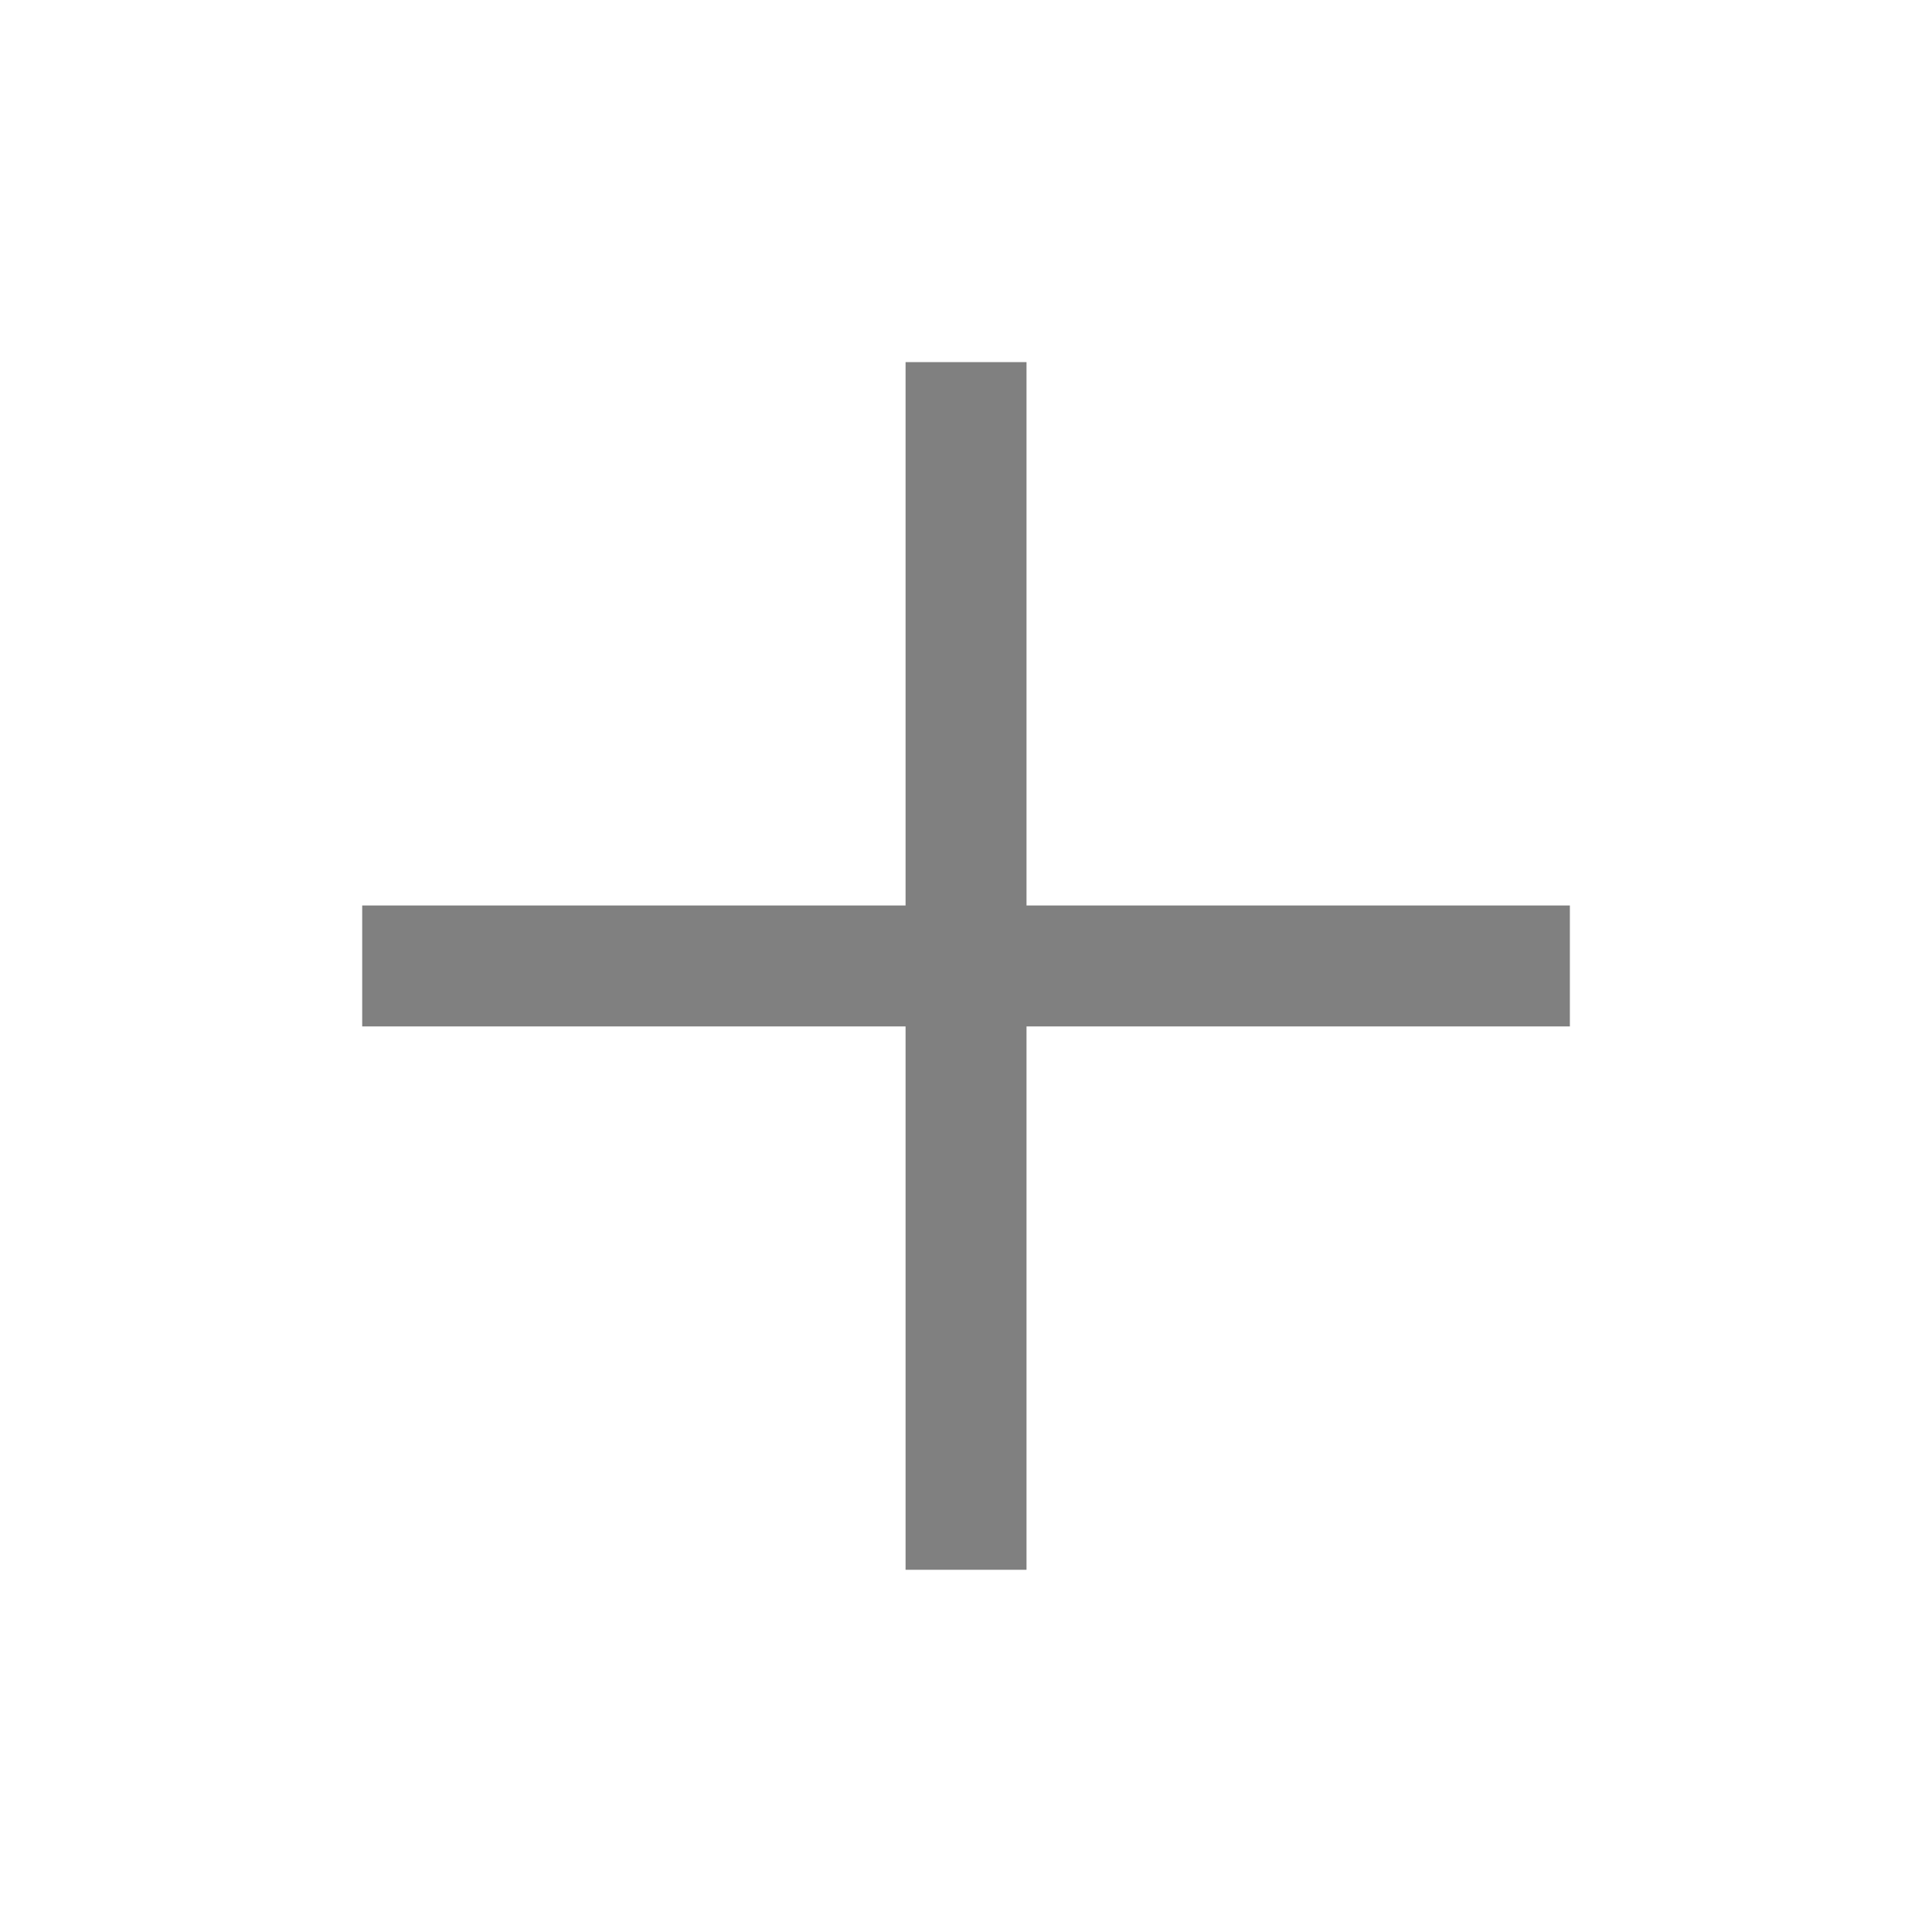
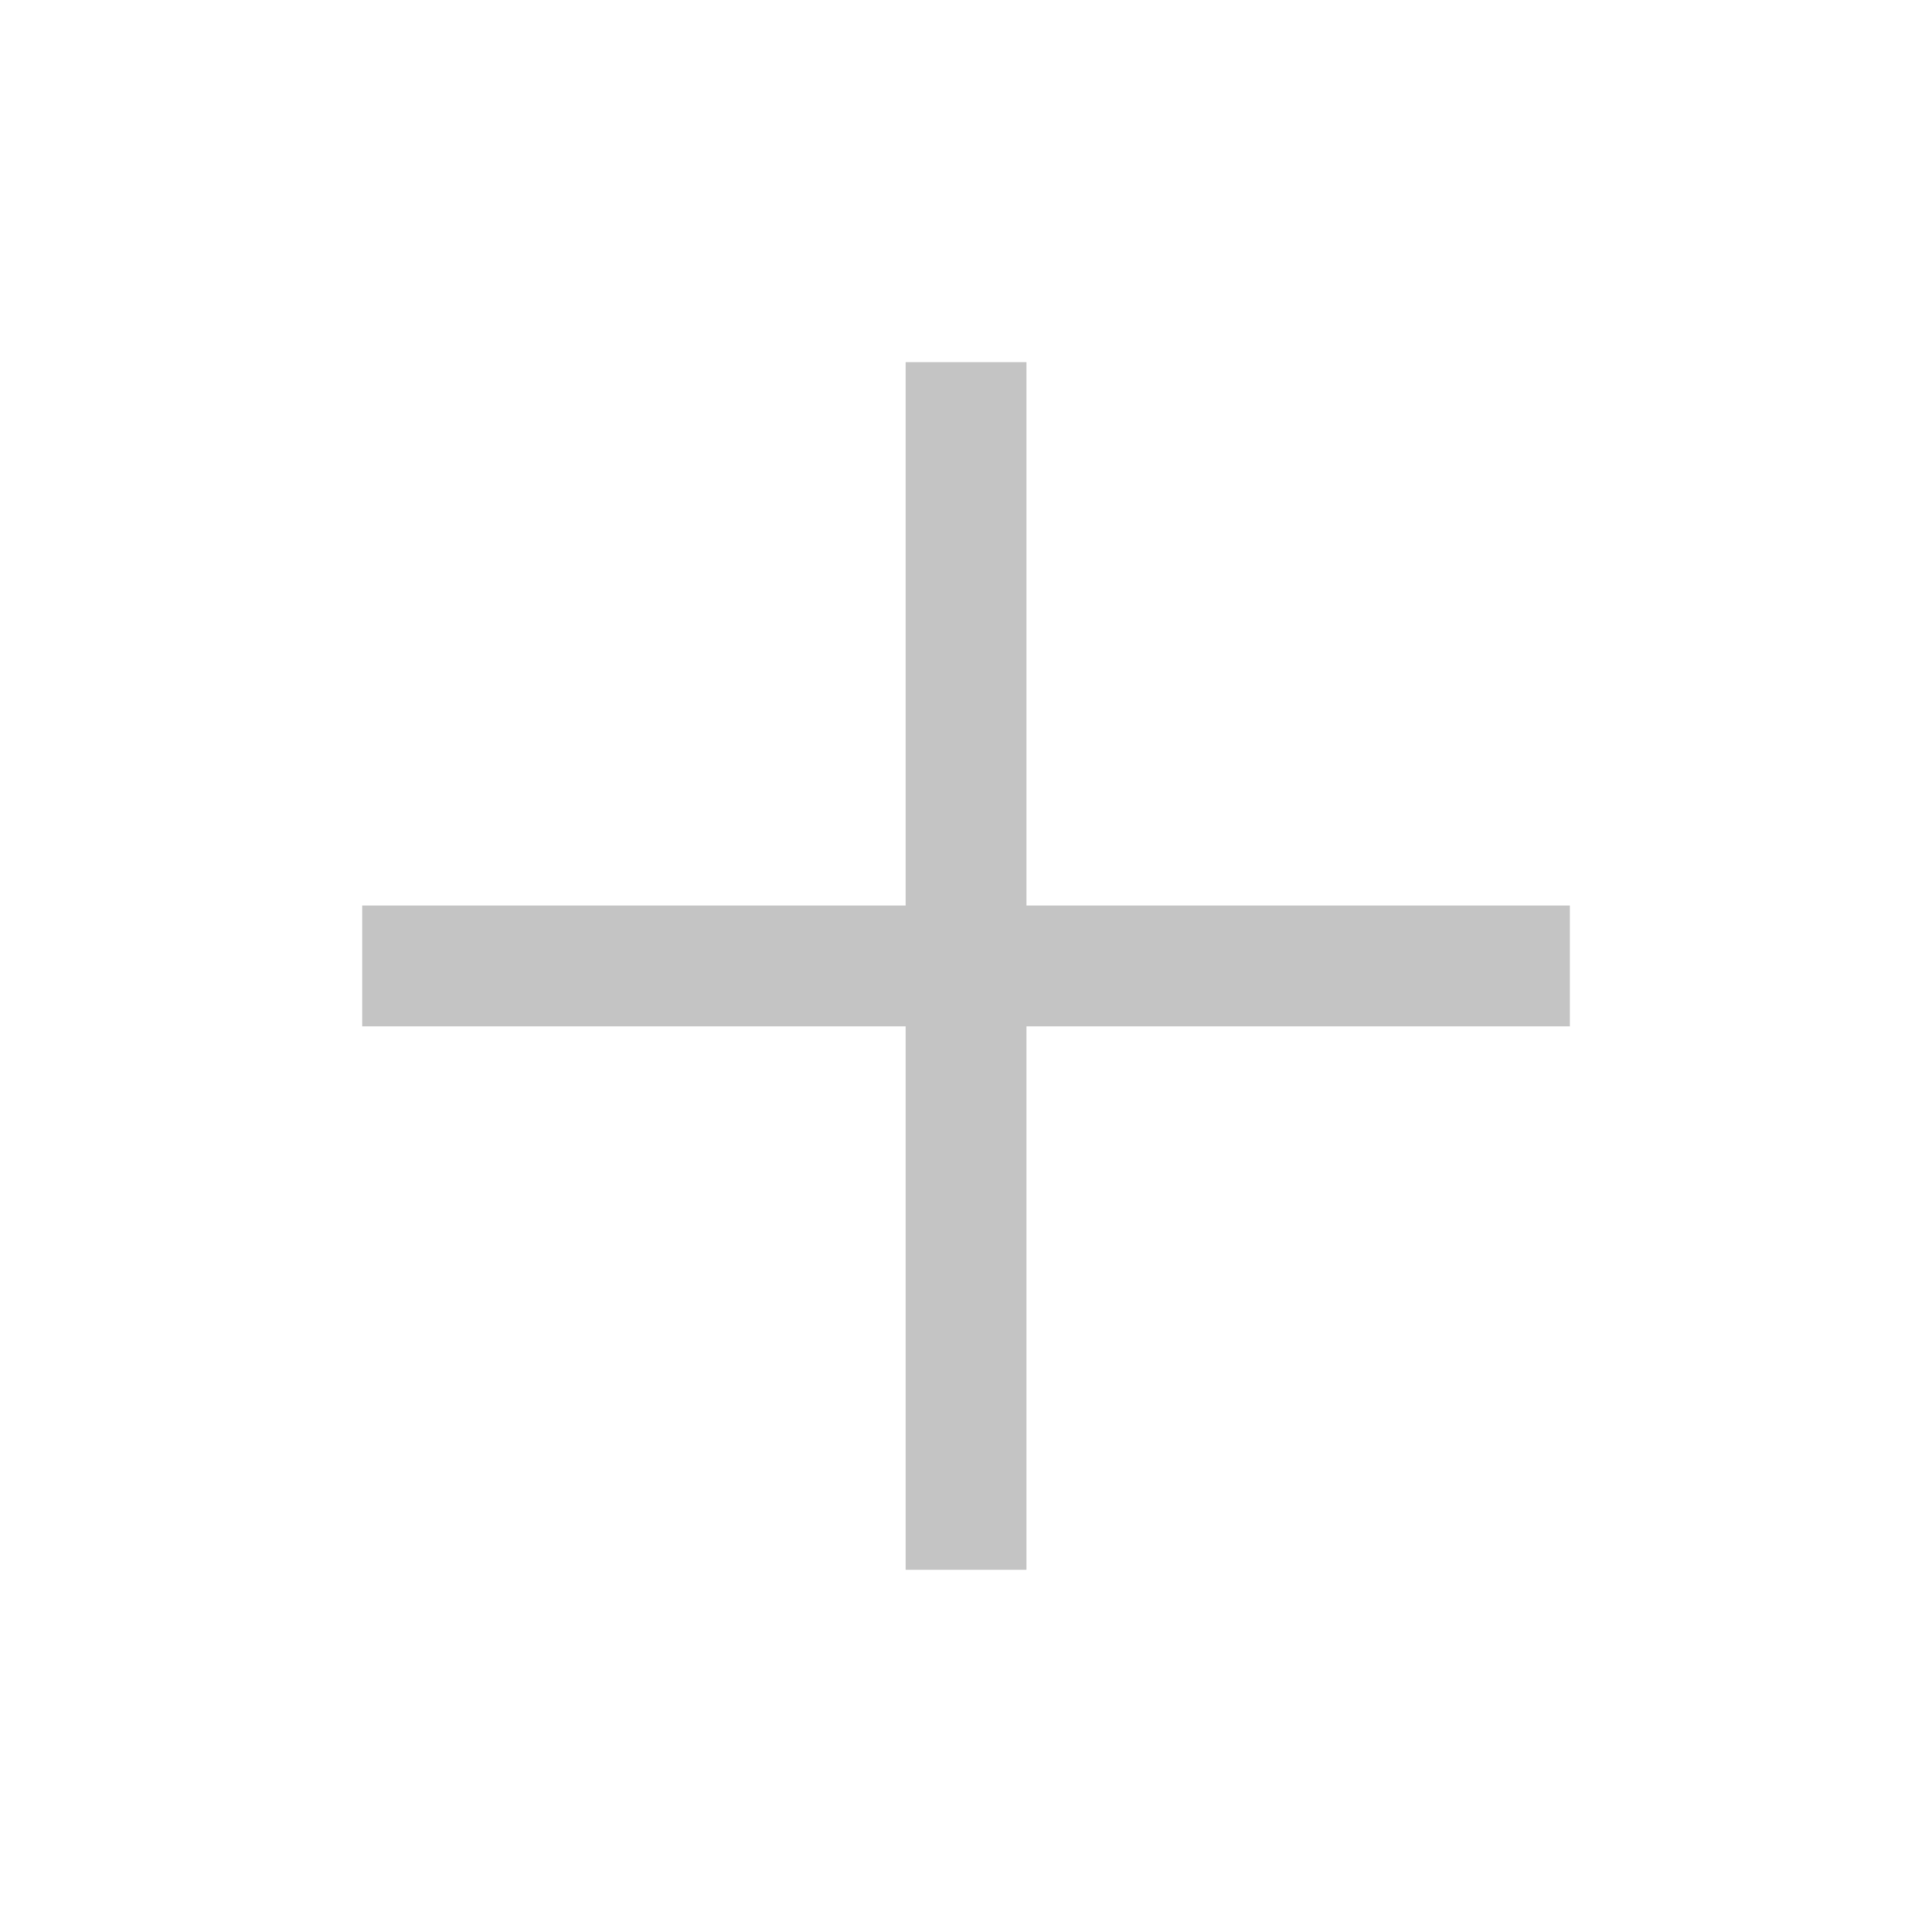
<svg xmlns="http://www.w3.org/2000/svg" width="16" height="16" viewBox="0 0 4.233 4.233" version="1.1" id="svg8">
  <defs id="defs2" />
  <g id="layer1" transform="translate(0,-292.7666)">
    <g id="g6275" transform="translate(0.2645833,-3.3333333e-6)">
-       <path id="path4512" d="m 1.852,293.56 v 2.646" style="fill:none;stroke:#808080;stroke-width:0.265px;stroke-linecap:butt;stroke-linejoin:miter;stroke-opacity:1" />
-       <path id="path4516" d="M 0.529,294.883 H 3.175" style="fill:none;fill-opacity:1;stroke:#808080;stroke-width:0.265px;stroke-linecap:butt;stroke-linejoin:miter;stroke-opacity:1" />
+       <path id="path4512" d="m 1.852,293.56 v 2.646" style="fill:none;stroke:#c4c4c4;stroke-width:0.265px;stroke-linecap:butt;stroke-linejoin:miter;stroke-opacity:1" />
+       <path id="path4516" d="M 0.529,294.883 H 3.175" style="fill:none;fill-opacity:1;stroke:#c4c4c4;stroke-width:0.265px;stroke-linecap:butt;stroke-linejoin:miter;stroke-opacity:1" />
    </g>
  </g>
</svg>
